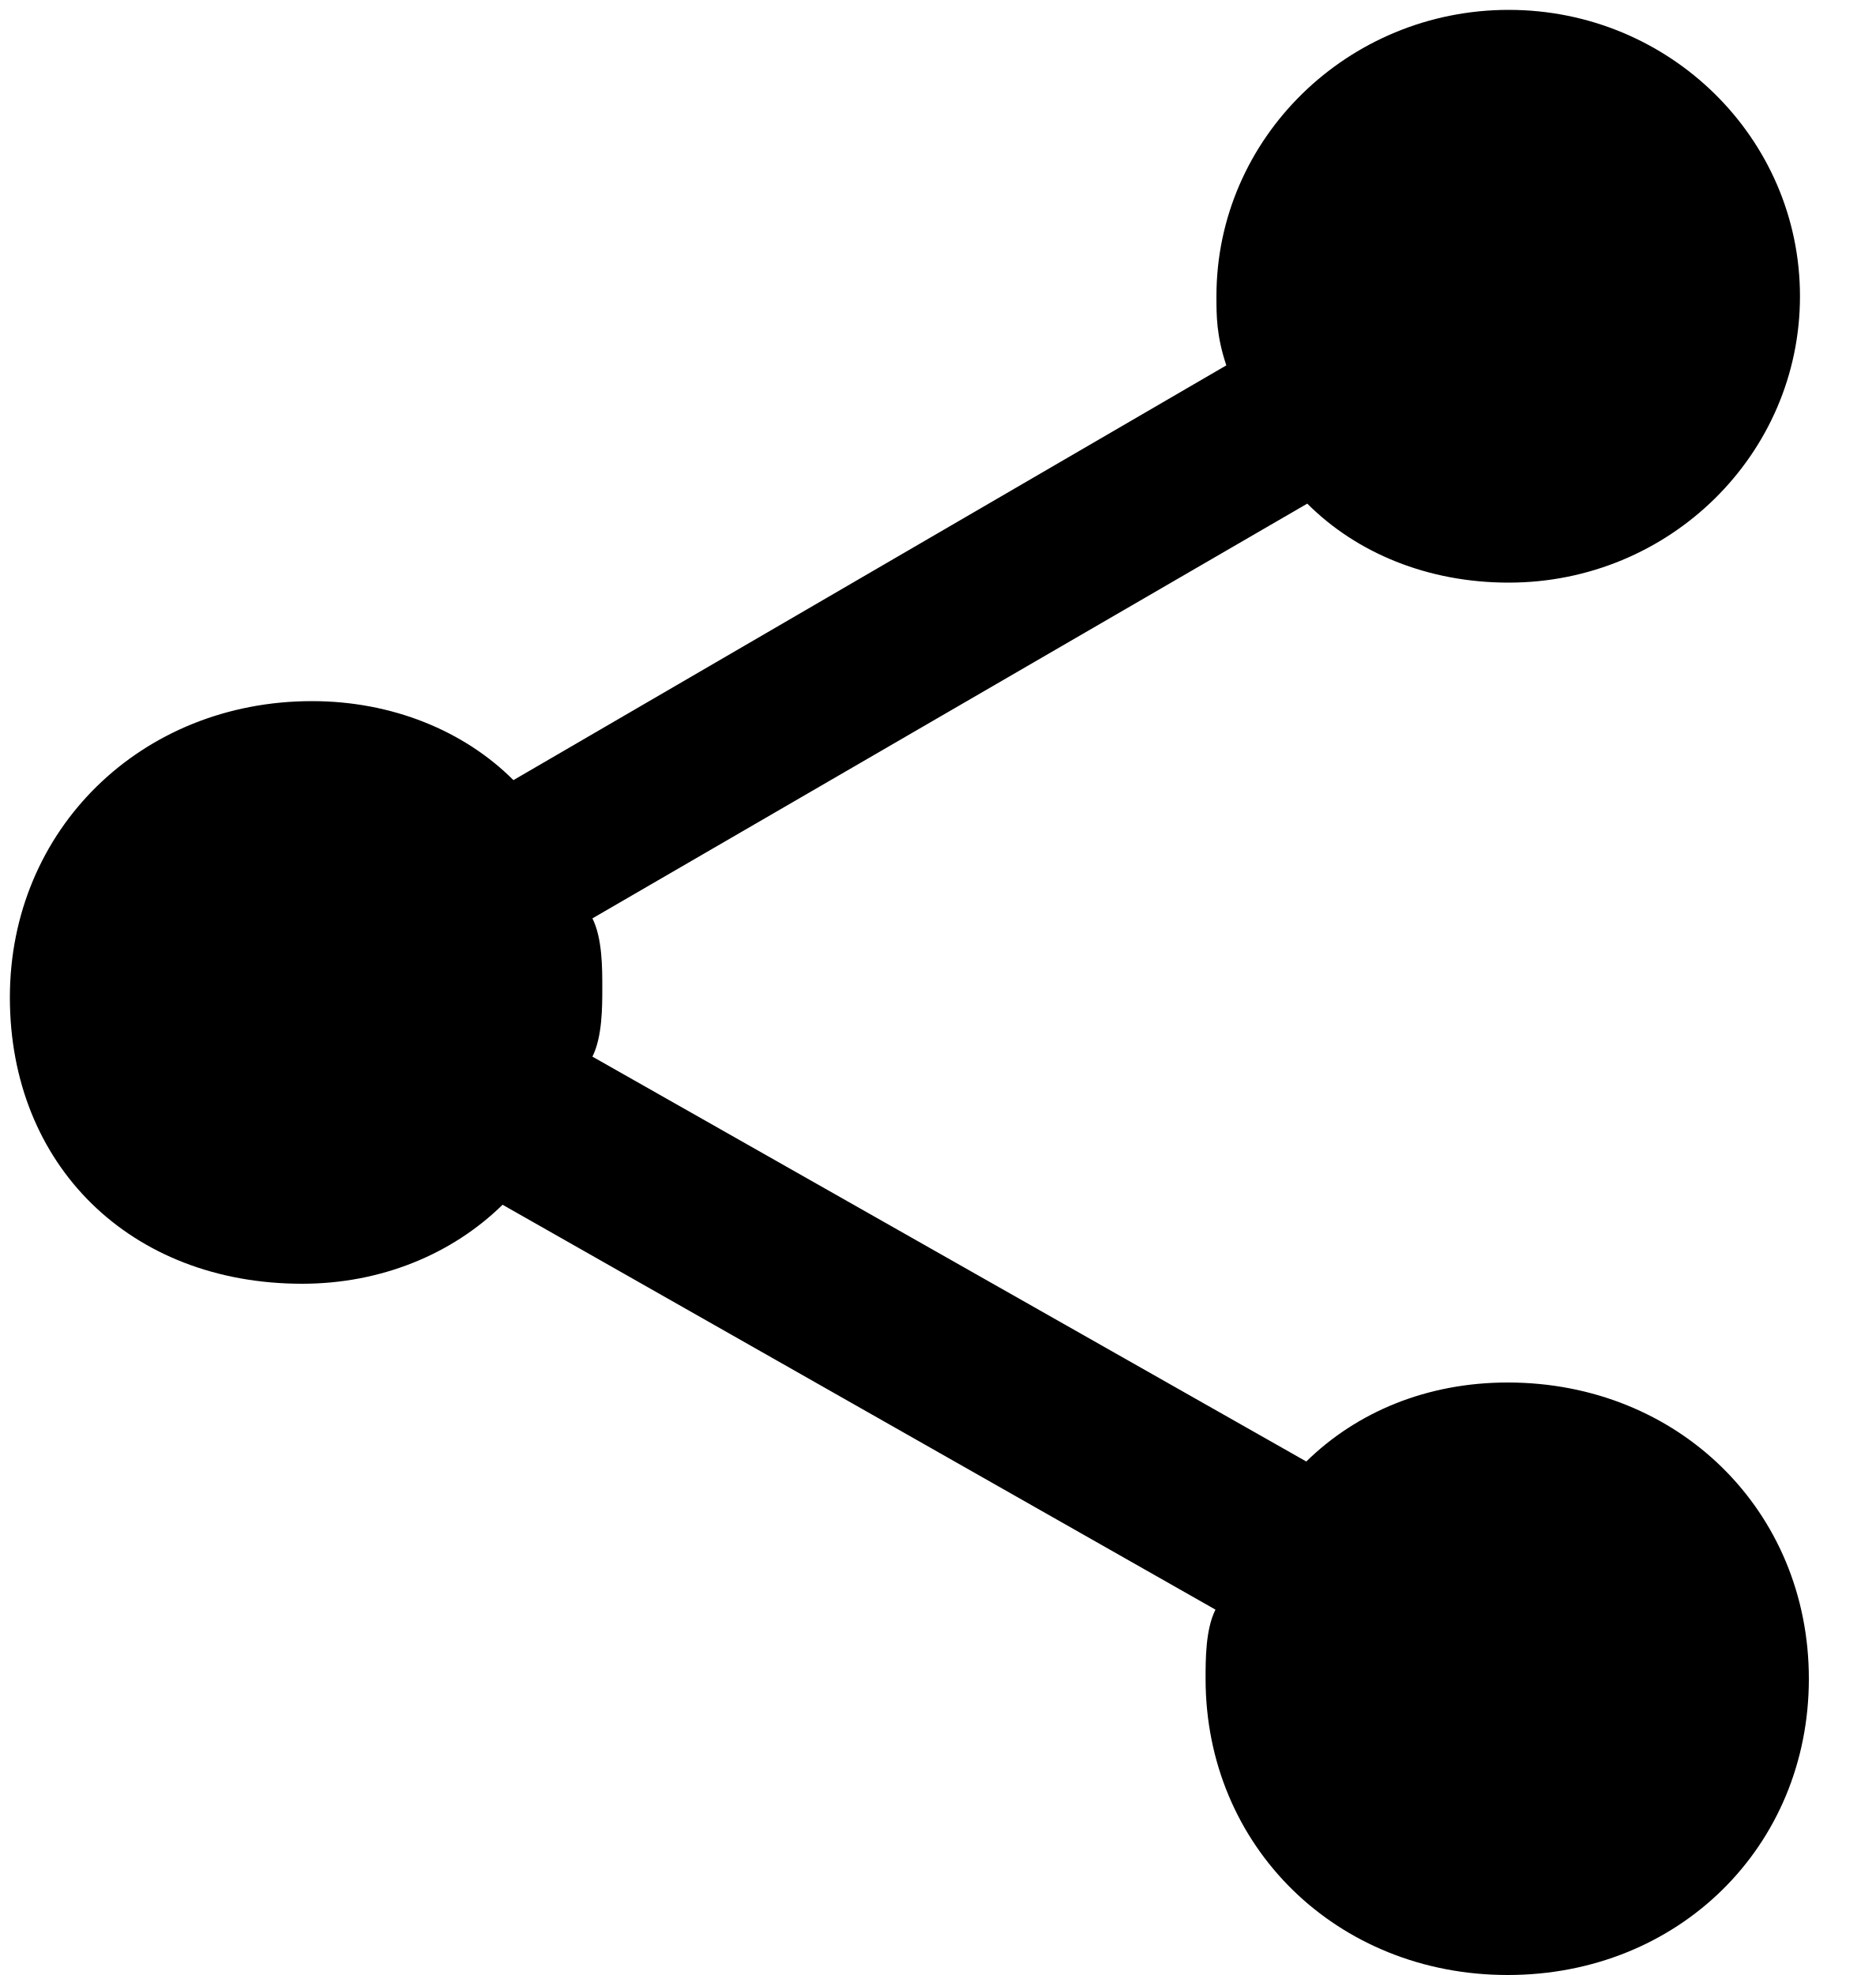
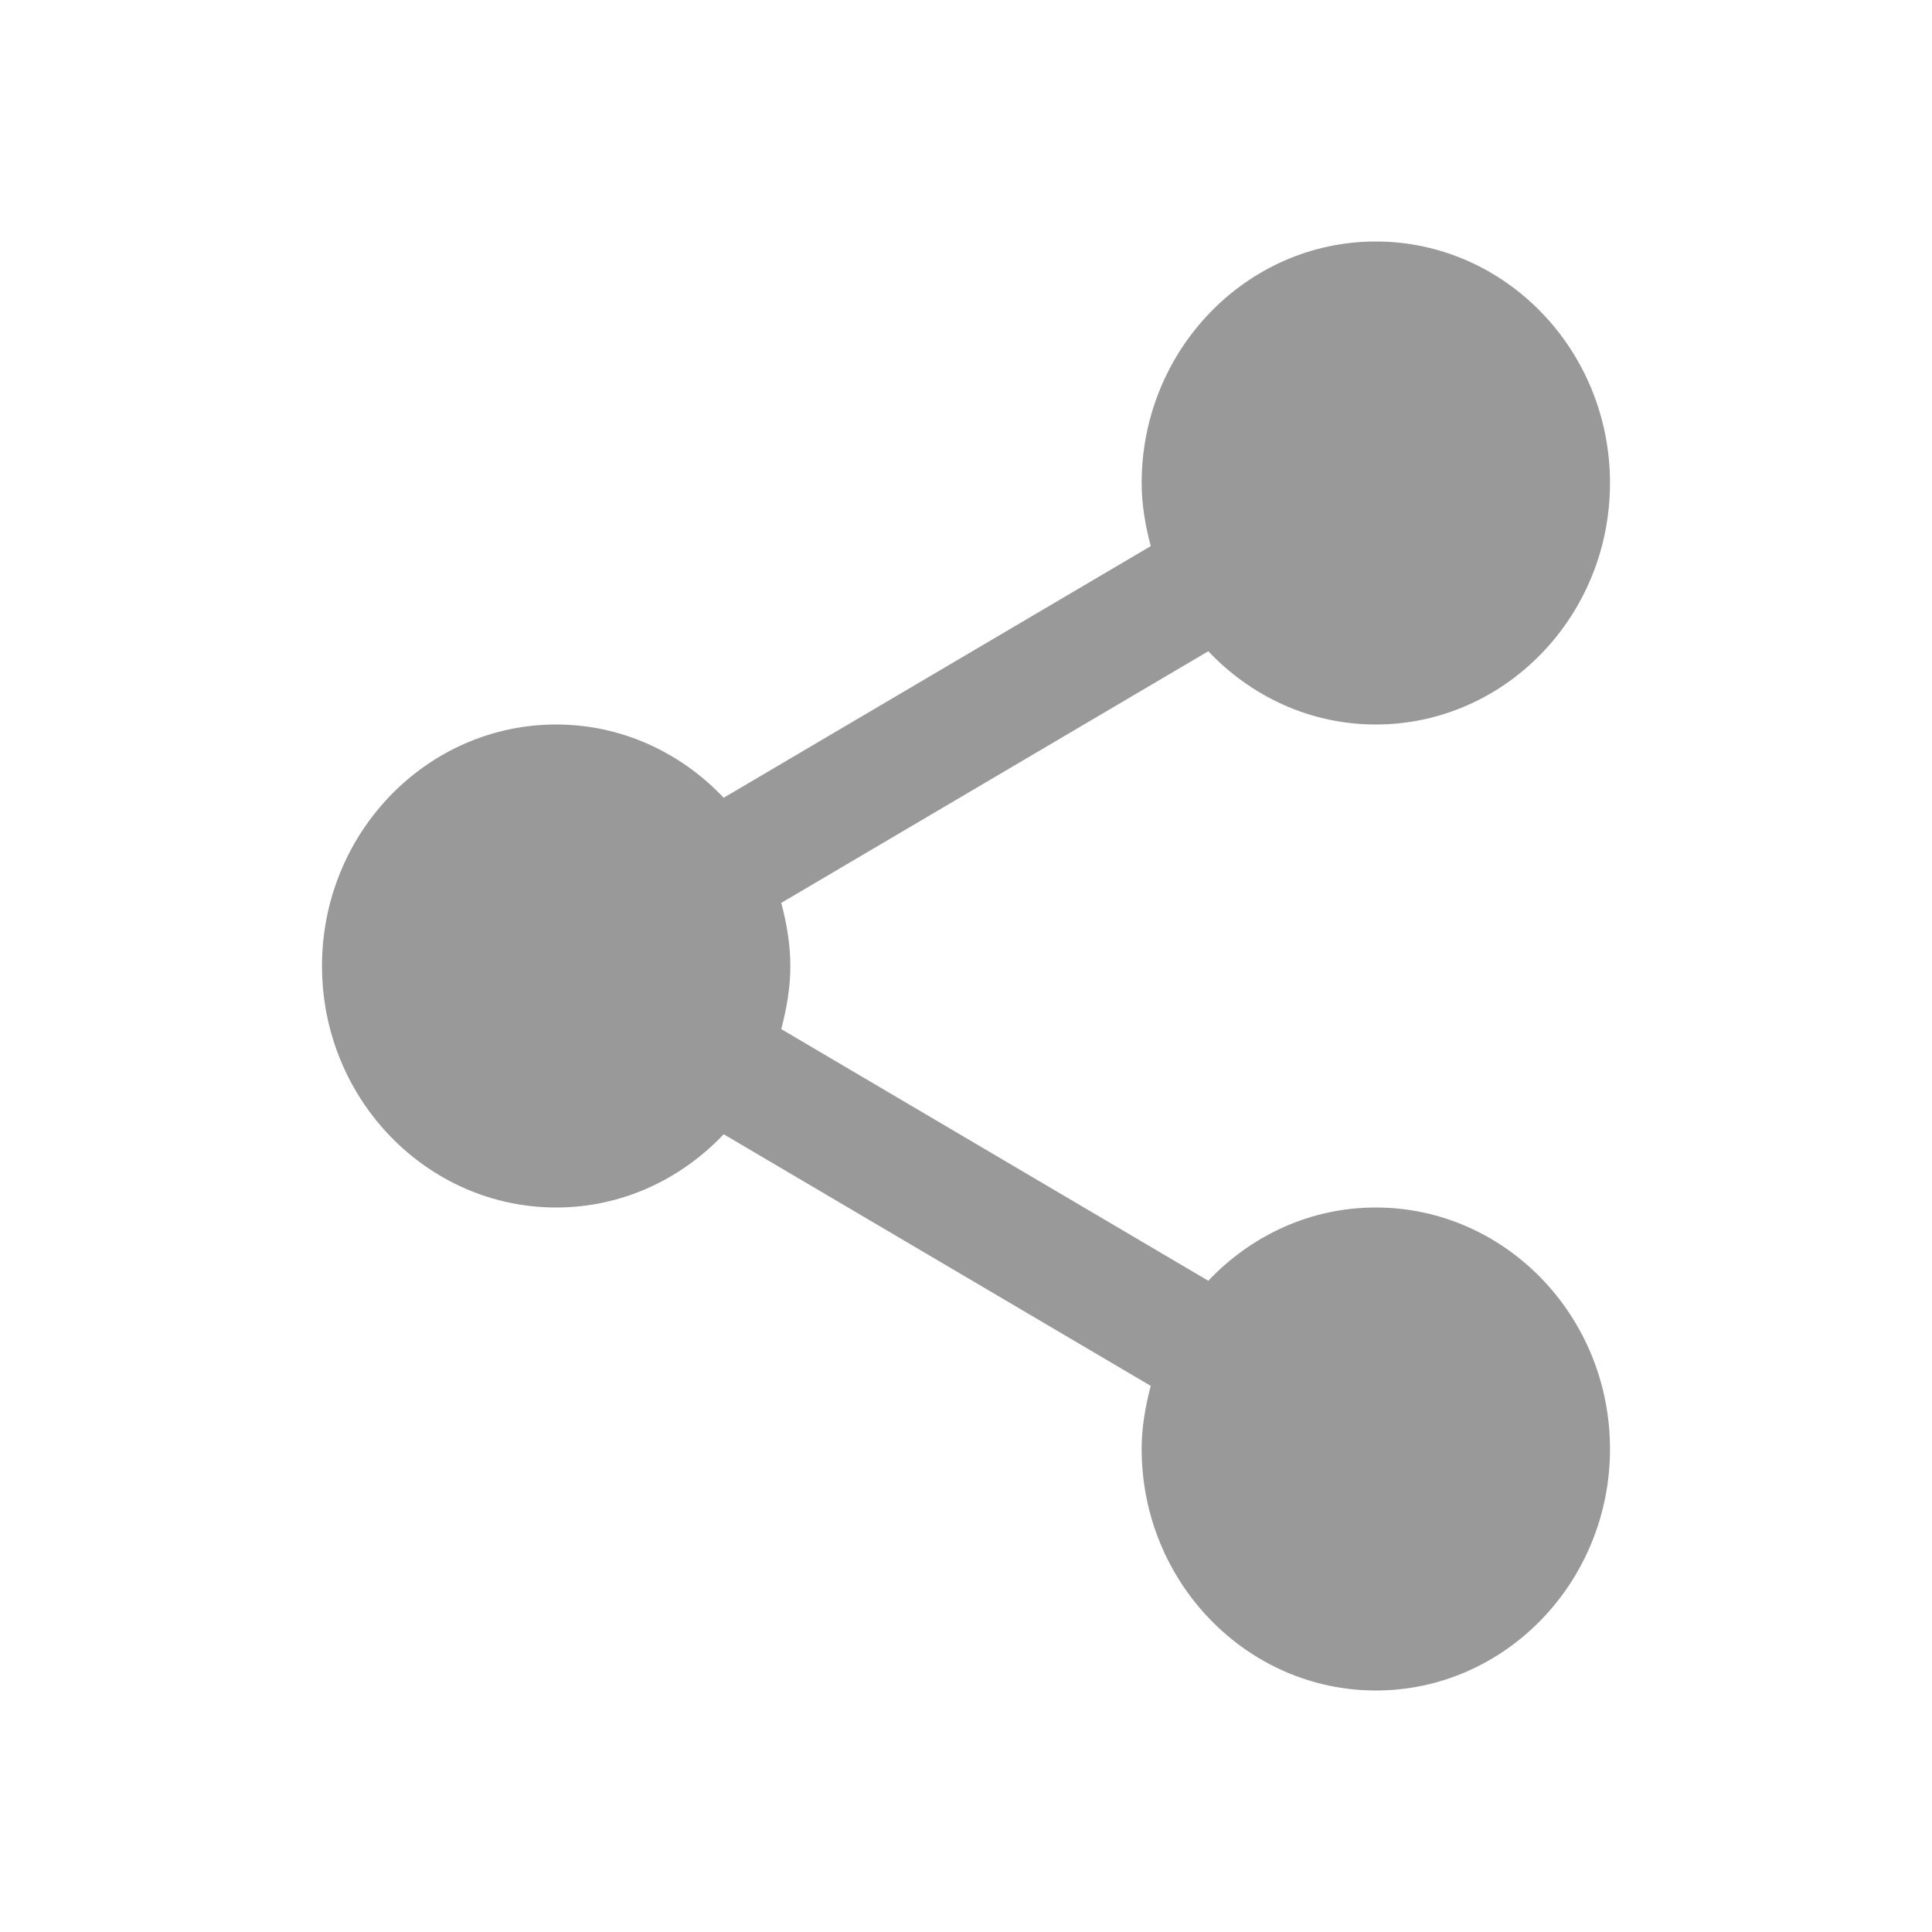
- <svg xmlns="http://www.w3.org/2000/svg" width="19" height="20" viewBox="0 0 19 20">
-   <path d="M3.06 13c.8 0 1.52-.3 2.03-.8l7.22 4.1c-.1.2-.1.5-.1.7 0 1.7 1.33 3 3.06 3s3.05-1.3 3.05-3-1.32-3-3.05-3c-.82 0-1.53.3-2.04.8L6 10.7c.1-.2.1-.5.1-.7 0-.2 0-.5-.1-.7l7.24-4.2c.5.5 1.22.8 2.04.8 1.63 0 2.95-1.3 2.95-2.9 0-1.6-1.32-2.9-2.95-2.9-1.63 0-2.96 1.3-2.96 2.9 0 .2 0 .4.1.7L5.2 7.9c-.5-.5-1.23-.8-2.04-.8C1.43 7.1.1 8.4.1 10.1S1.32 13 3.06 13z" />
+ <svg xmlns="http://www.w3.org/2000/svg" width="24" height="24" viewBox="0 0 24 24">
+   <path d="M6.91 15c.815 0 1.55-.35 2.08-.91l5.305 3.126c-.066.252-.113.51-.113.784 0 1.654 1.305 3 2.91 3C18.694 21 20 19.654 20 18s-1.305-3-2.91-3c-.815 0-1.55.35-2.08.91l-5.305-3.126c.066-.252.113-.51.113-.784 0-.273-.047-.533-.113-.784L15.01 8.09c.53.56 1.265.91 2.08.91C18.696 9 20 7.654 20 6s-1.305-3-2.91-3c-1.603 0-2.908 1.346-2.908 3 0 .273.047.532.113.784L8.99 9.91C8.46 9.35 7.725 9 6.91 9 5.304 9 4 10.345 4 12s1.305 3 2.91 3" fill="#999" fill-rule="evenodd" />
</svg>
